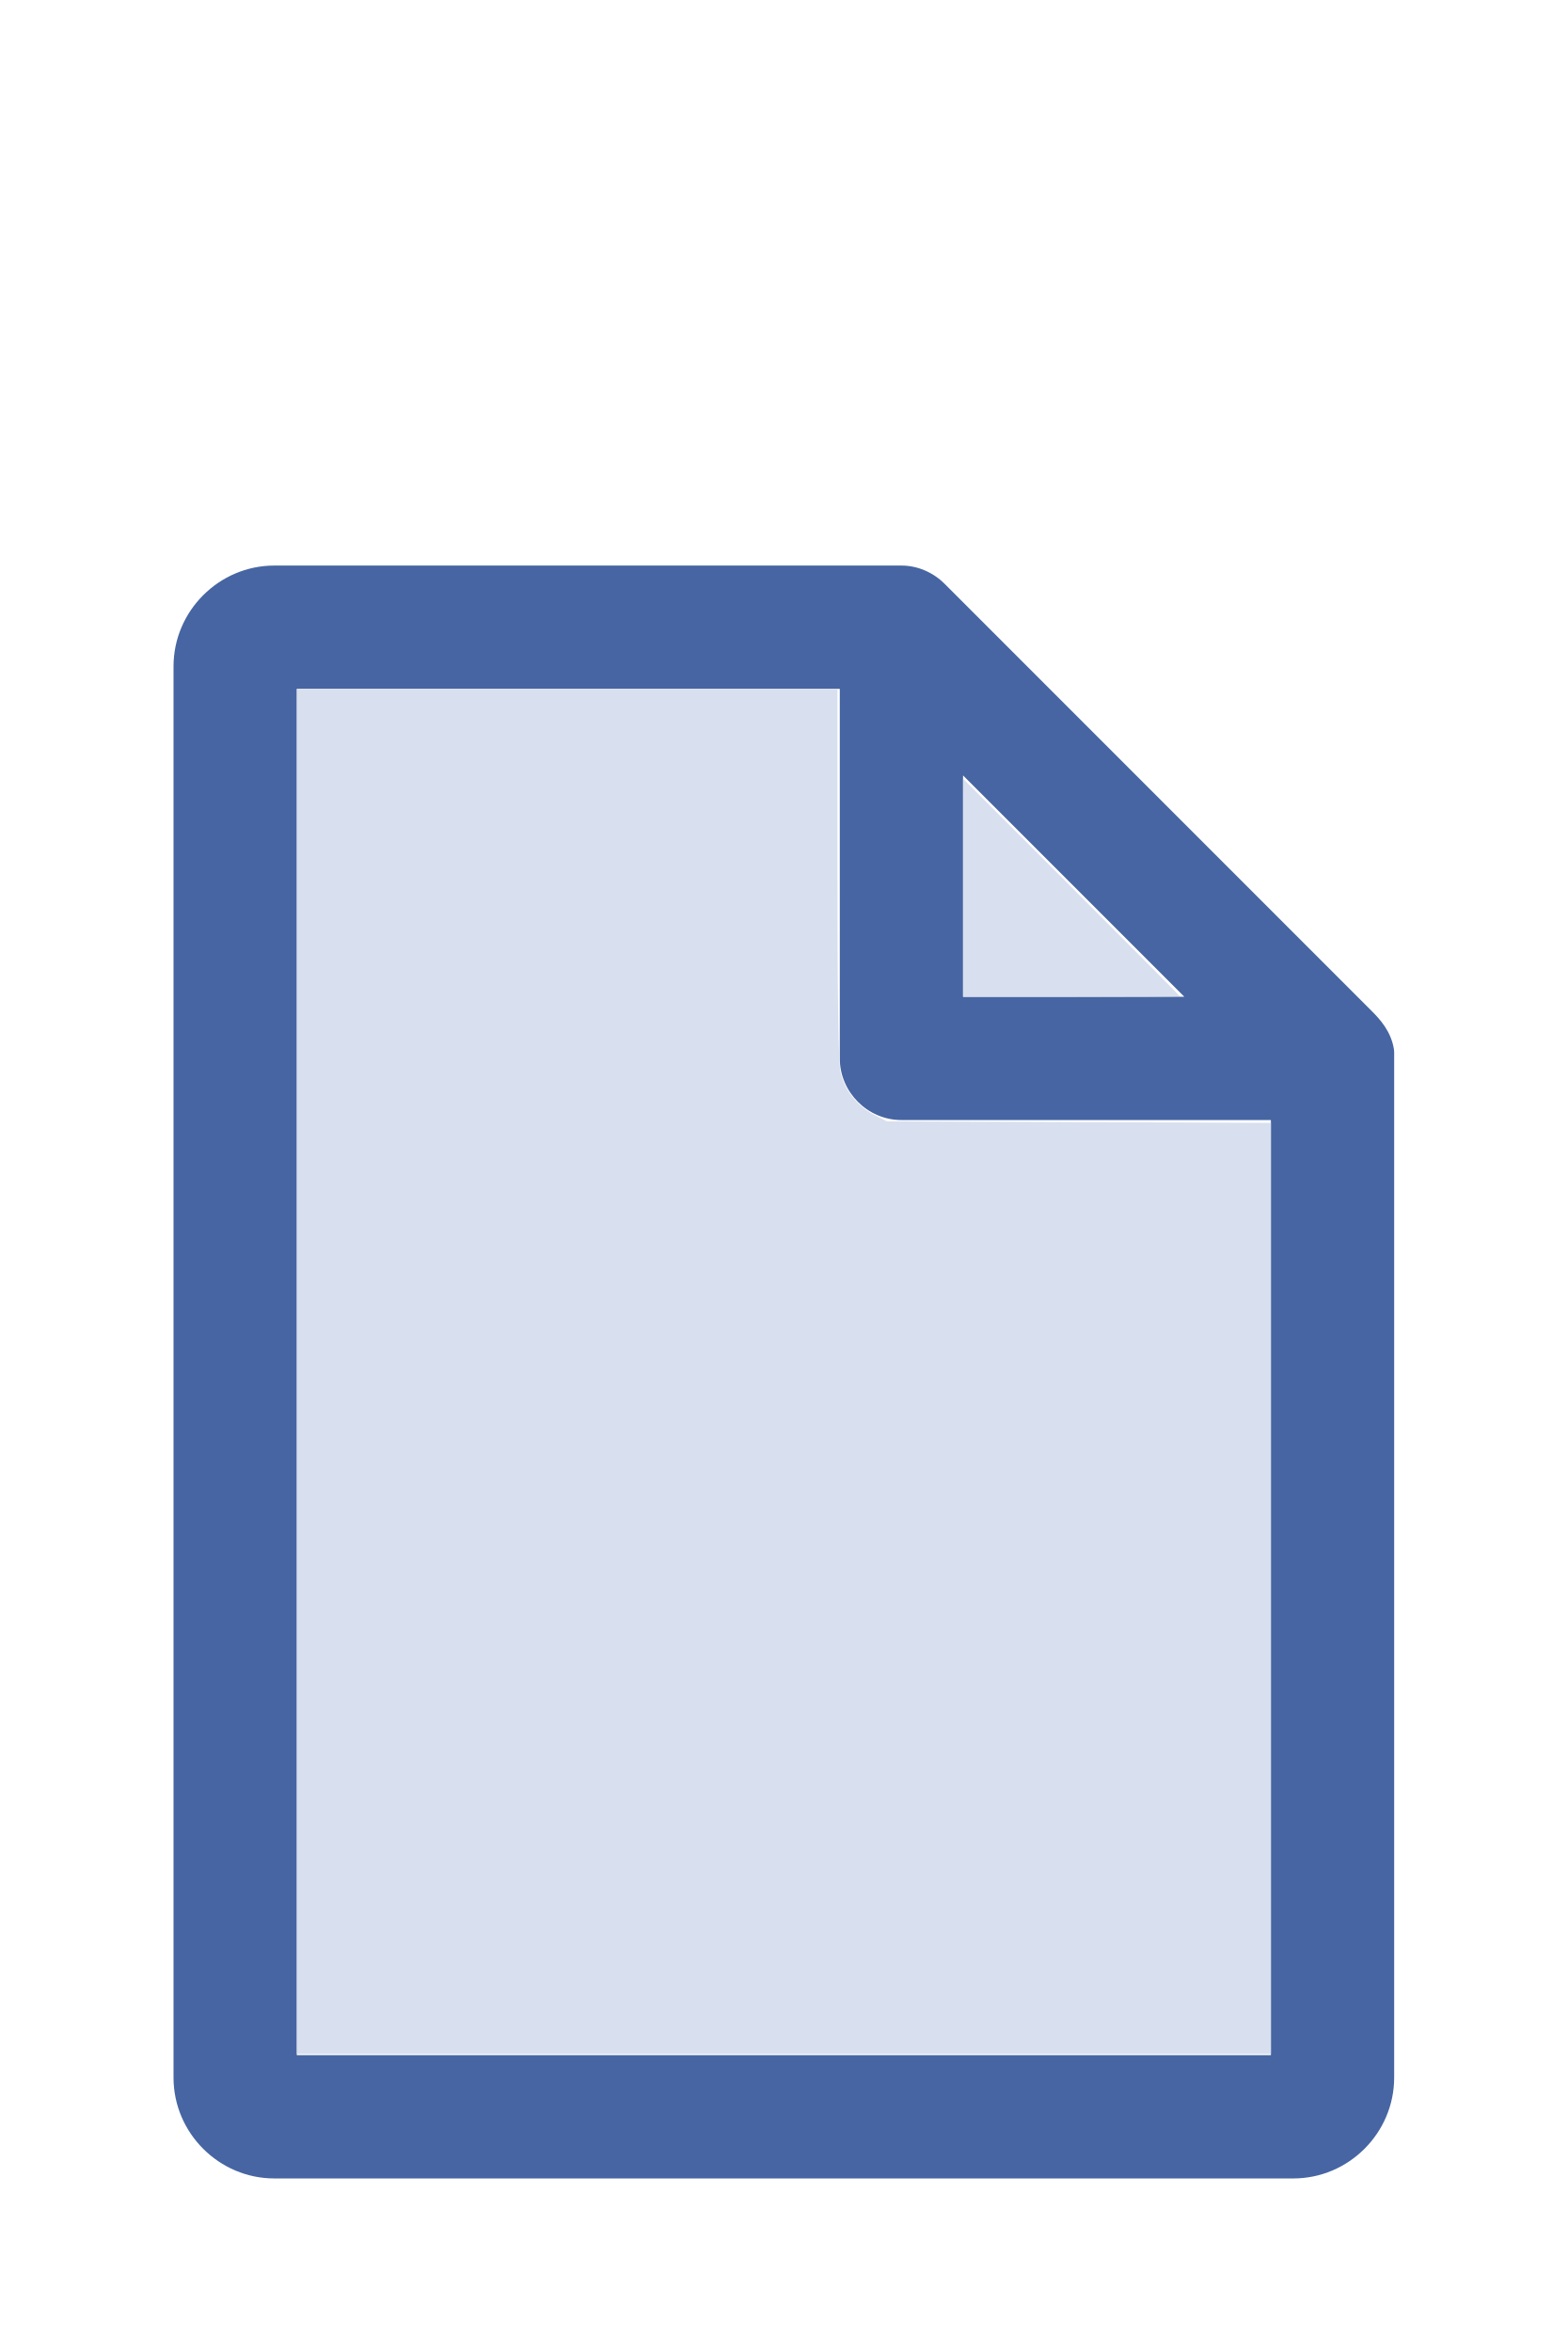
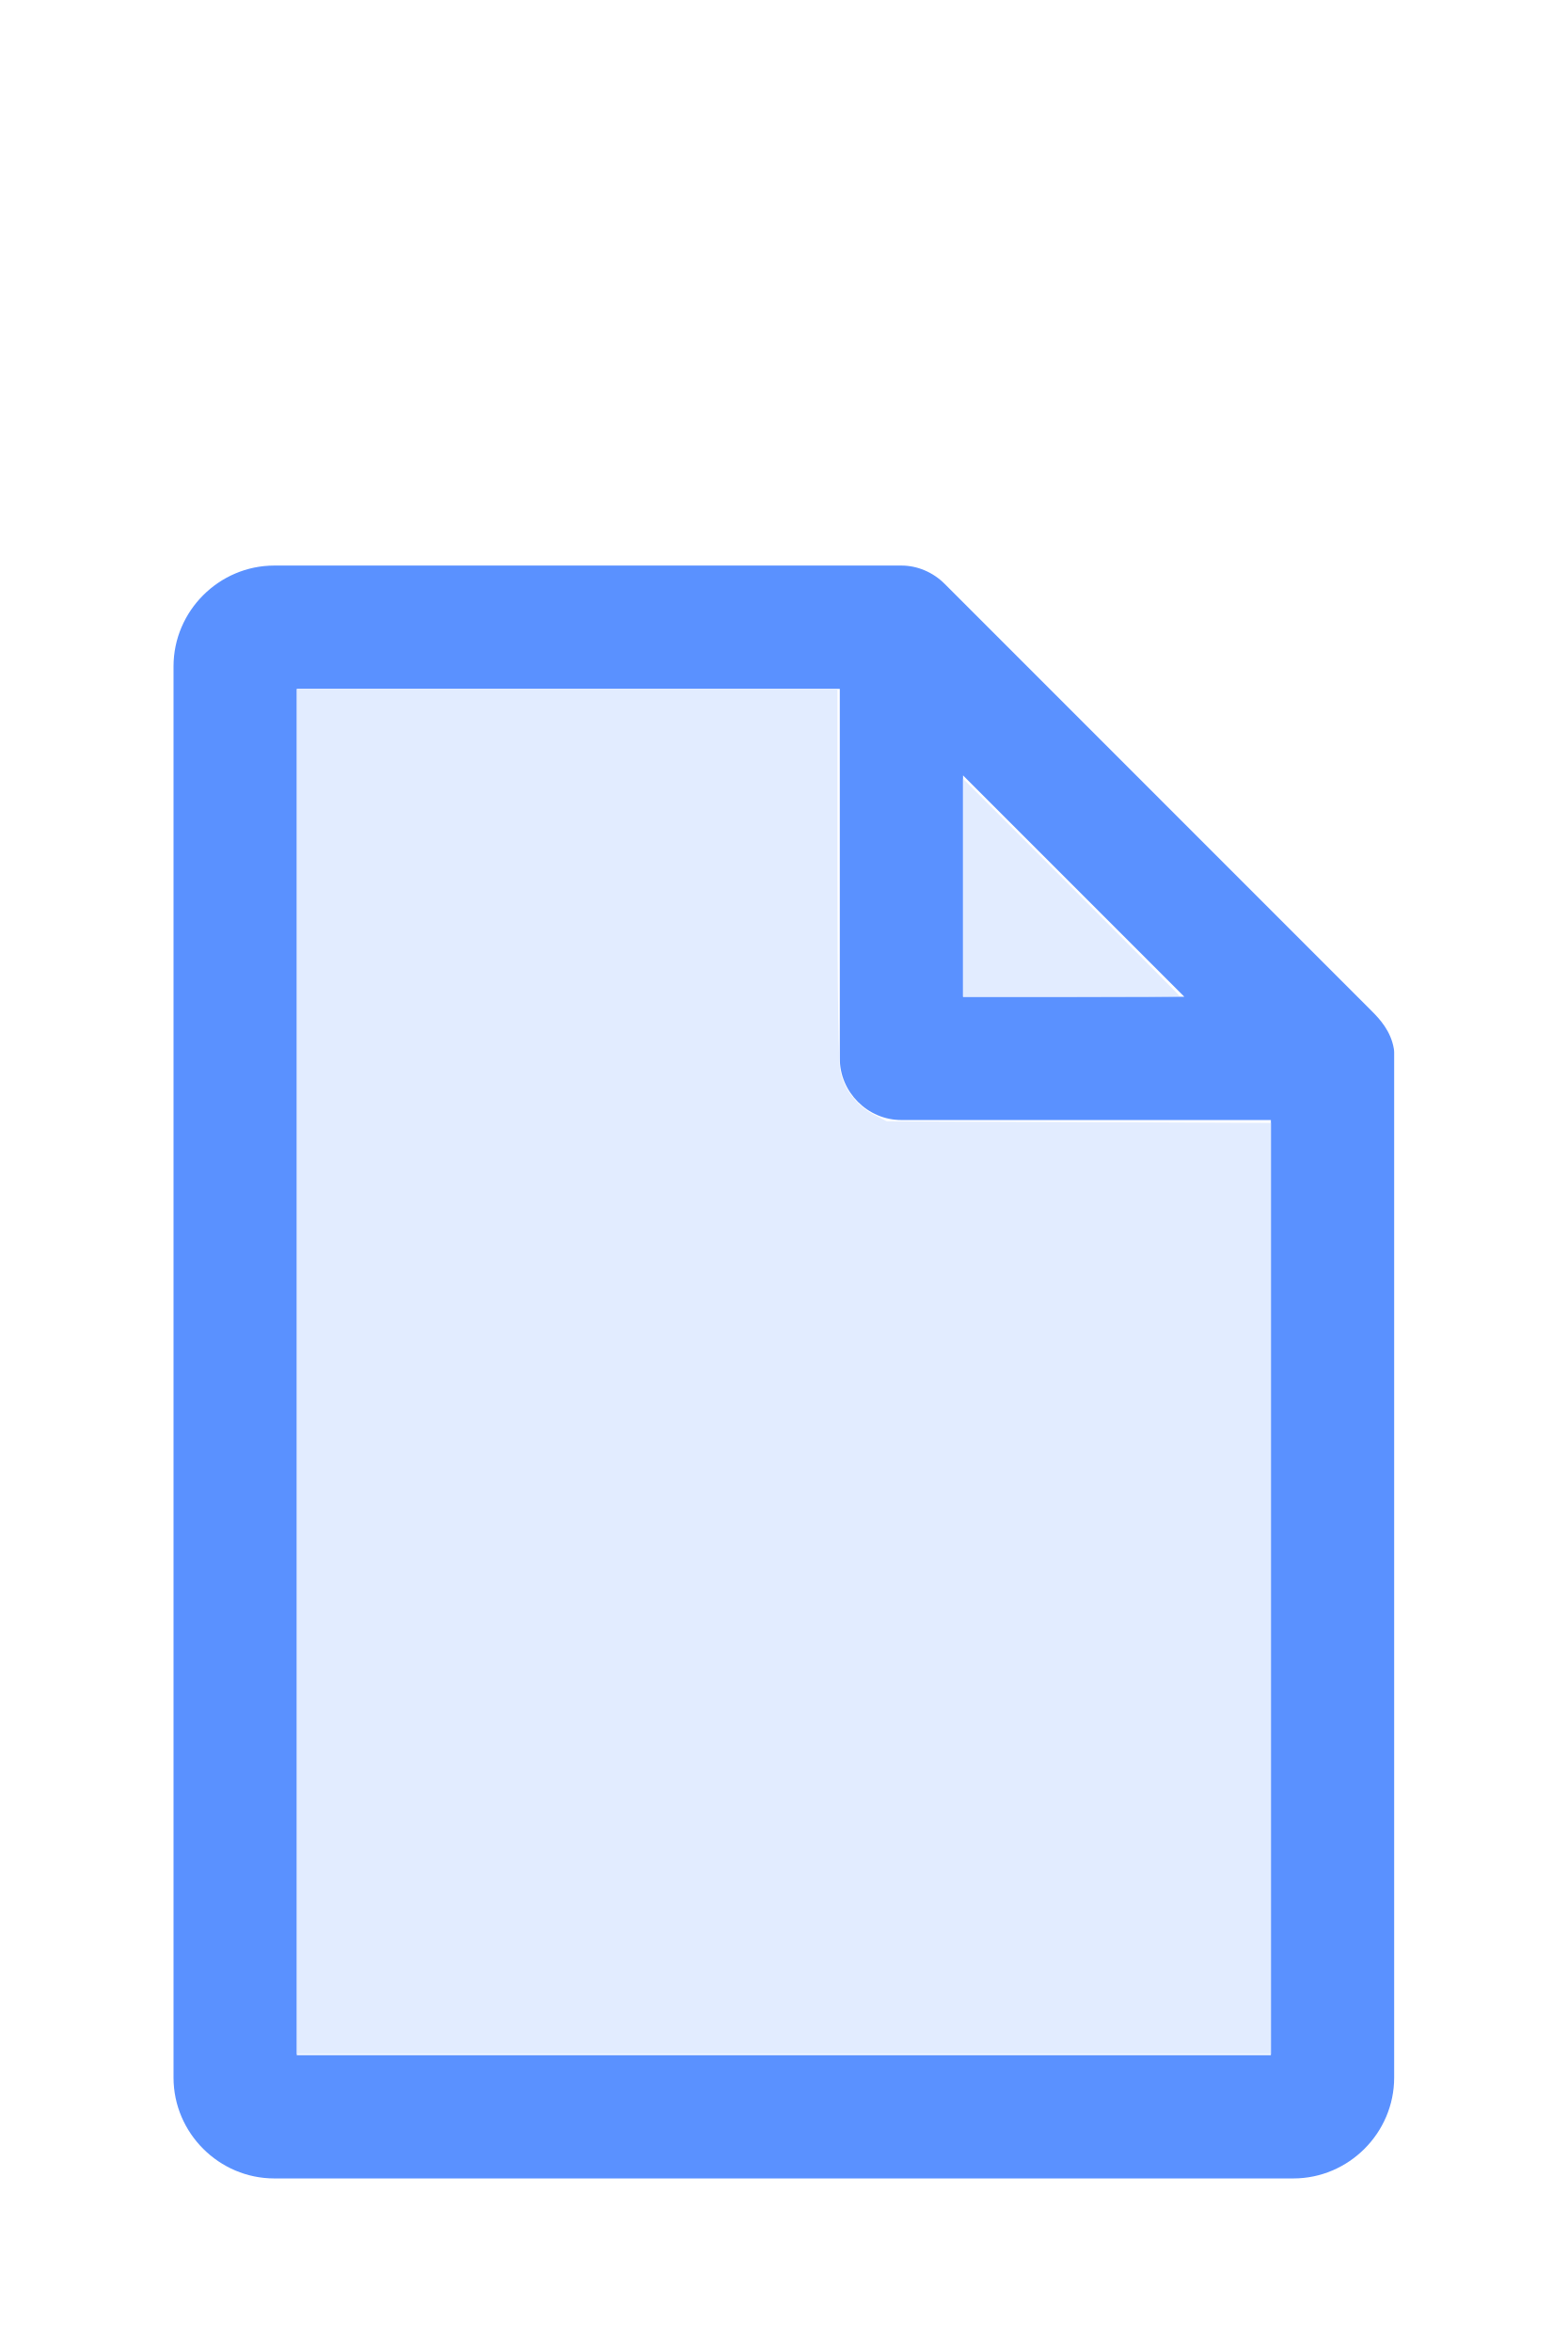
<svg xmlns="http://www.w3.org/2000/svg" version="1.1" width="16" height="24" viewBox="0 0 80 60" id="doc" xml:space="preserve">
-   <g style="fill:#4665A2">
+   <g style="fill:#5A91FF">
    <path d="m 14,-1.145 c -2.824,0 -5.145,2.32 -5.145,5.145 v 72 c 0,2.824 2.32,5.145 5.145,5.145 h 52 c 2.824,0 5.145,-2.32 5.145,-5.145 V 23.699 a 1.145,1.145 0 0 0 -0.016,-0.188 C 70.978,22.605 70.406,21.99 70.008,21.592 L 48.209,-0.209 C 47.606,-0.812 46.805,-1.145 46,-1.145 Z m 1.145,6.289 H 42.855 V 24 c 0,1.724 1.42,3.145 3.145,3.145 H 64.855 V 74.855 H 15.145 Z m 34,4.418 L 60.438,20.855 H 49.145 Z" />
  </g>
-   <g style="fill:#D8DFEE;stroke-width:0">
+   <g style="fill:#E2ECFF;stroke-width:0">
    <path d="M 3.031,13.993 V 7.031 h 2.758 2.758 v 1.883 c 0,1.258 0.01,1.929 0.03,2.022 0.039,0.181 0.169,0.348 0.338,0.436 l 0.136,0.07 1.96,0.008 1.96,0.008 v 4.75 4.75 H 8 3.031 Z" transform="matrix(5,0,0,5,0,-30)" />
    <path d="M 9.829,9.058 V 7.946 l 1.106,1.106 c 0.608,0.608 1.106,1.109 1.106,1.113 0,0.004 -0.498,0.007 -1.106,0.007 H 9.829 Z" transform="matrix(5,0,0,5,0,-30)" />
  </g>
</svg>
